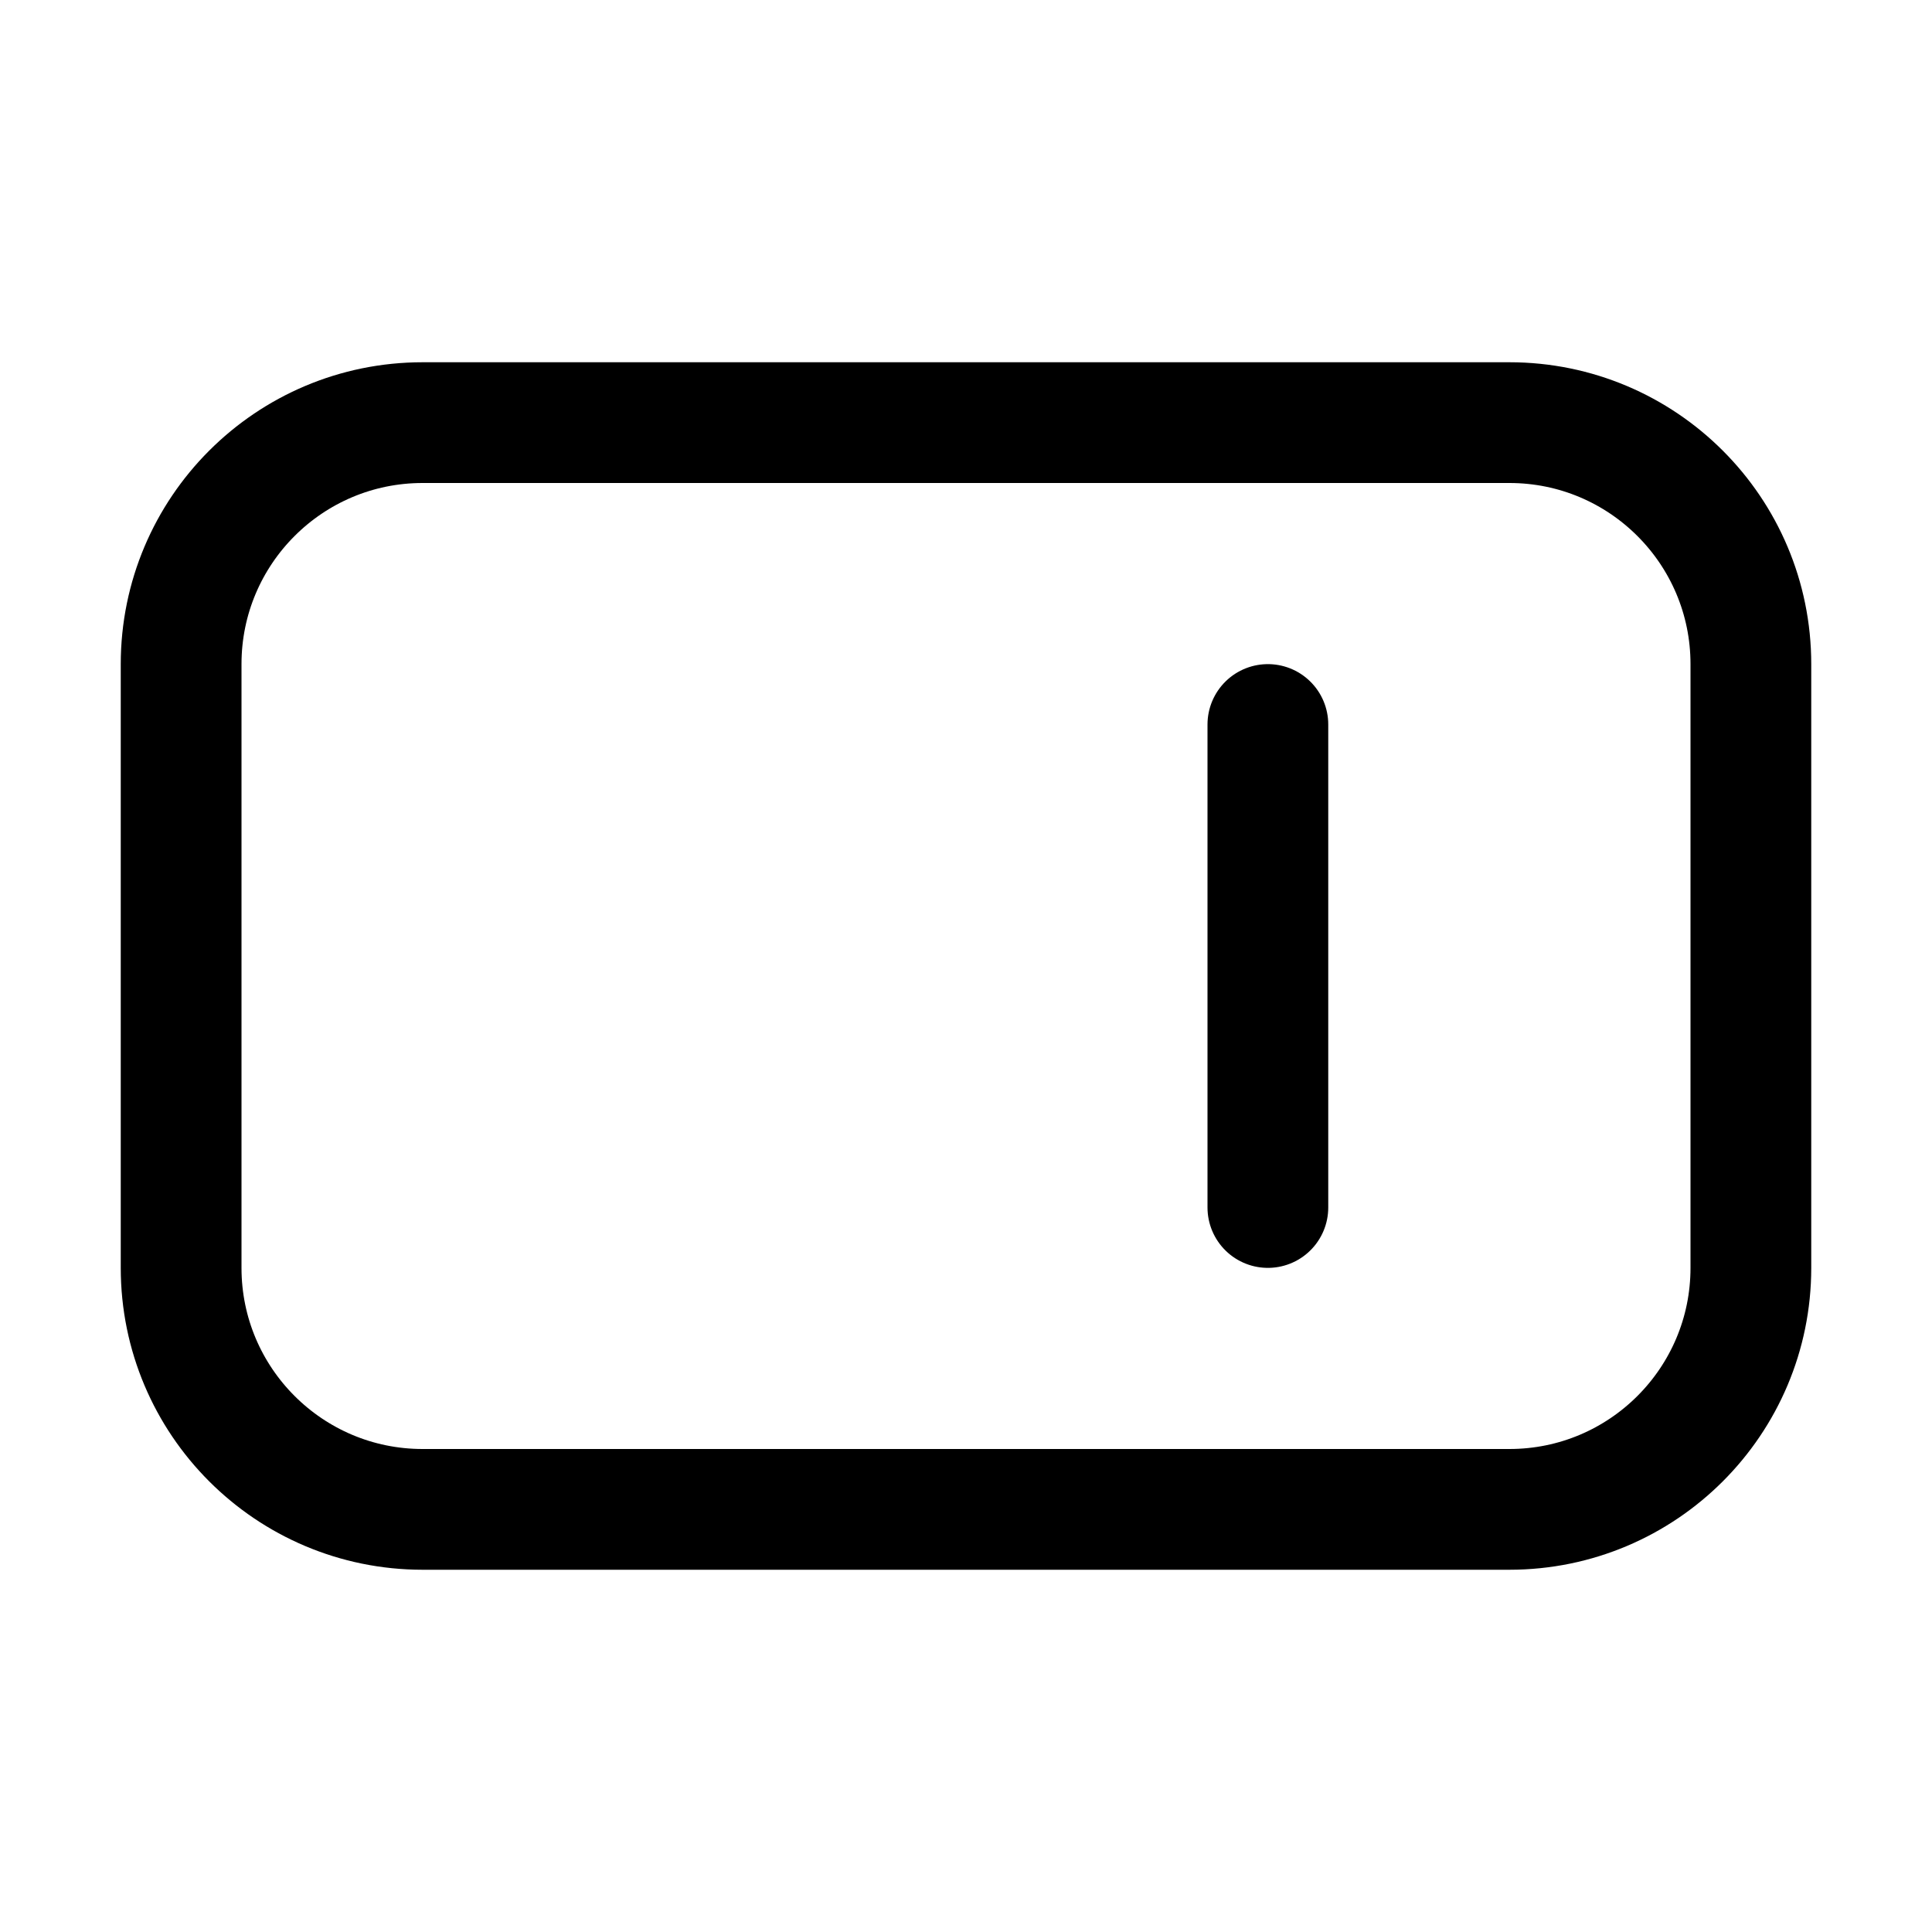
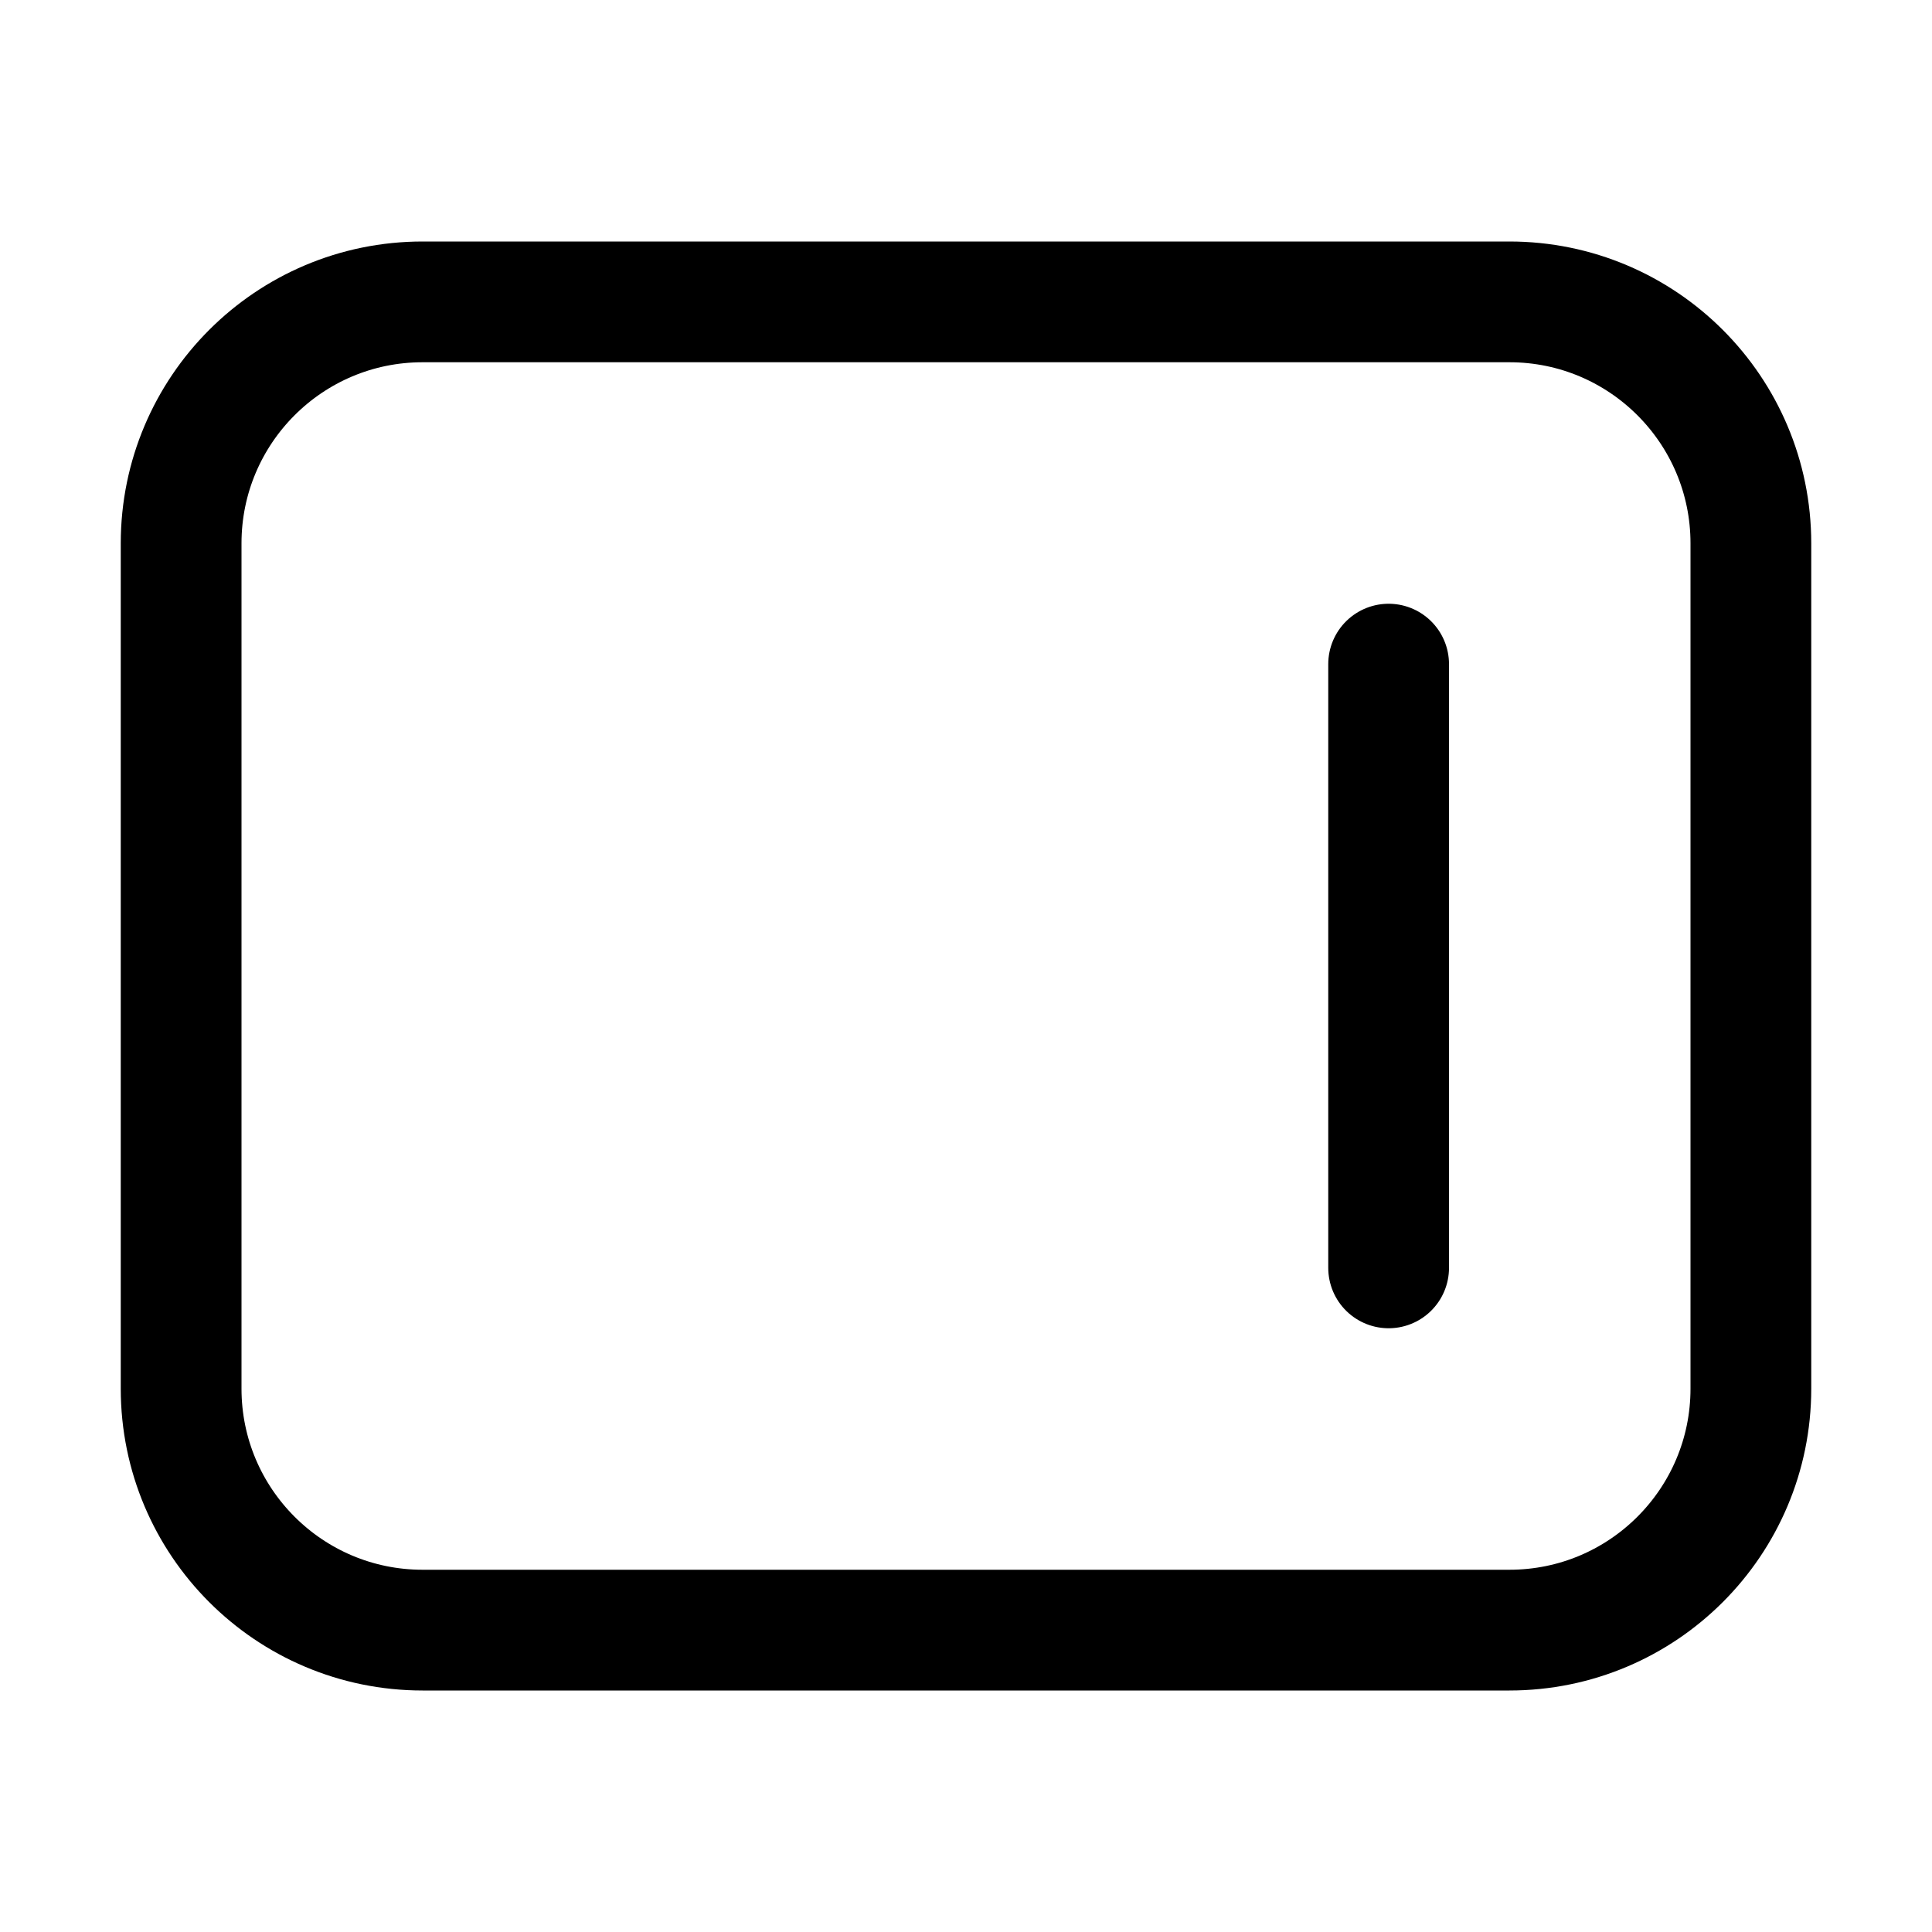
<svg xmlns="http://www.w3.org/2000/svg" fill="none" viewBox="0 0 16 16">
-   <path stroke="#000" d="M12.5 3.5h-9a2 2 0 0 0-2 2v5a2 2 0 0 0 2 2h9a2 2 0 0 0 2-2v-5a2 2 0 0 0-2-2Z" />
-   <path stroke="#000" stroke-linecap="round" d="M10.5 6v4" />
+   <path stroke="#000" d="M12.5 2.5h-9a2 2 0 0 0-2 2v7a2 2 0 0 0 2 2h9a2 2 0 0 0 2-2v-7a2 2 0 0 0-2-2Z" />
+   <path stroke="#000" stroke-linecap="round" d="M11.5 5.5v5" />
</svg>
